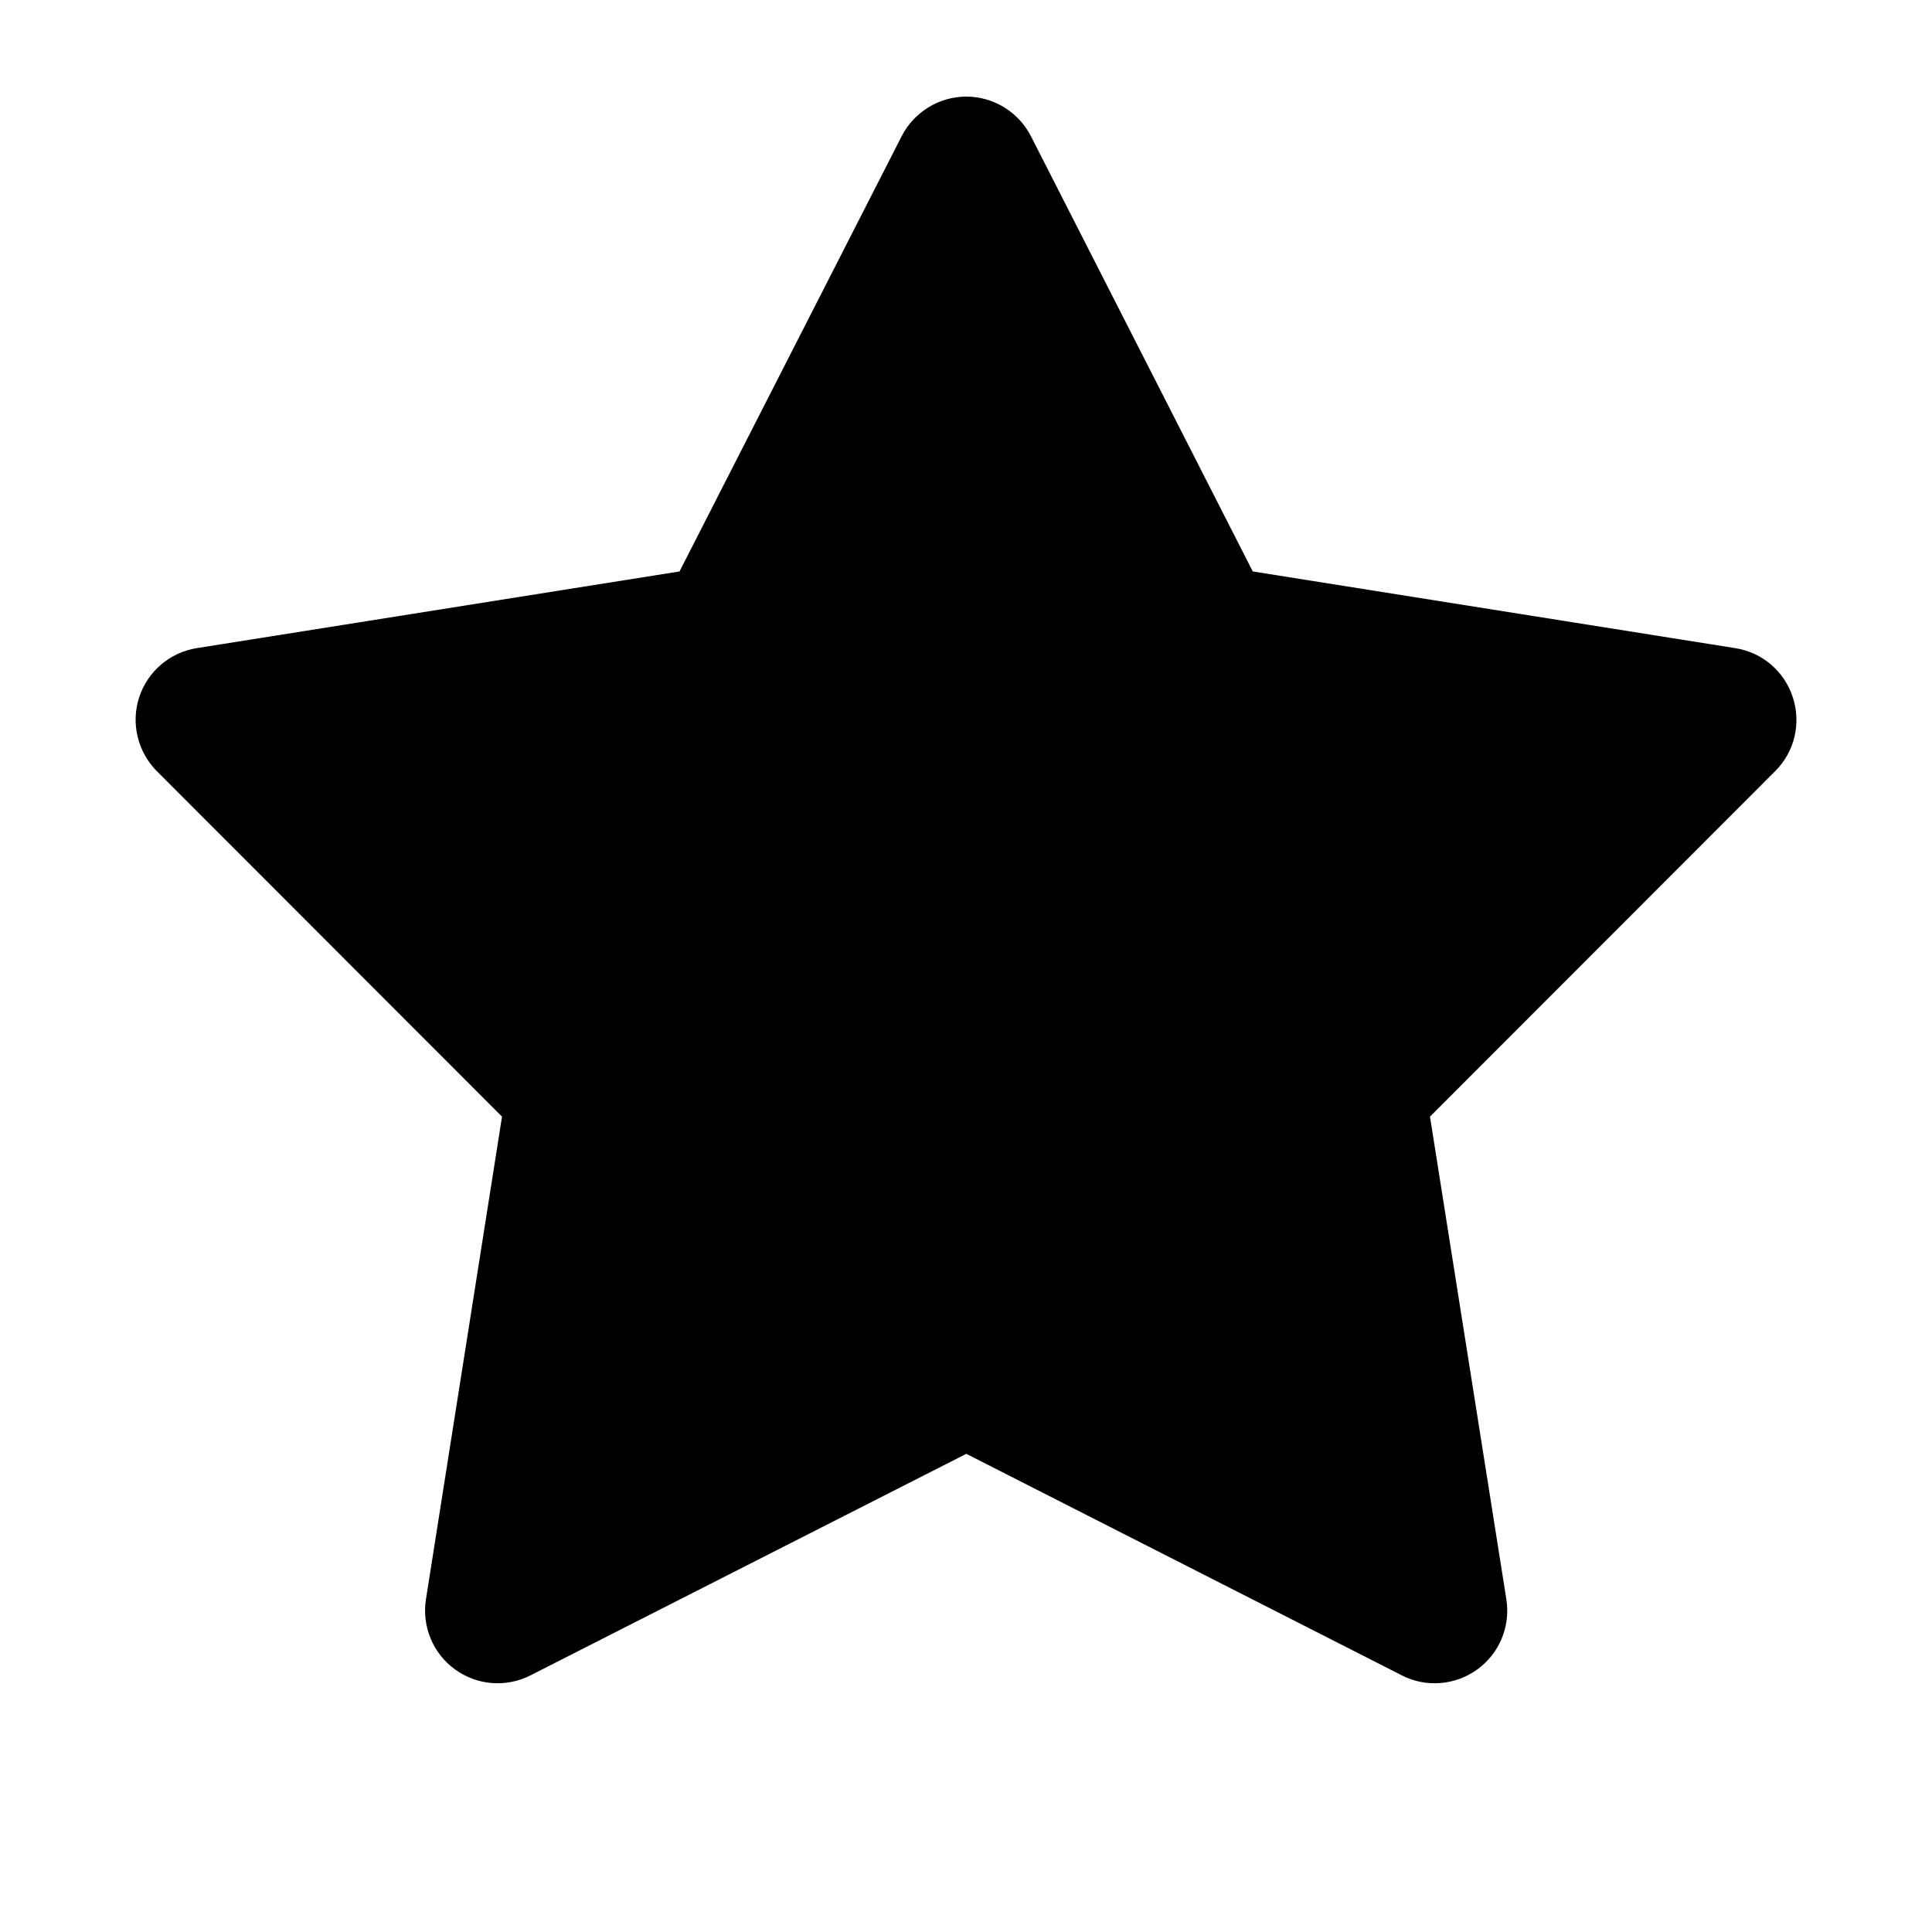
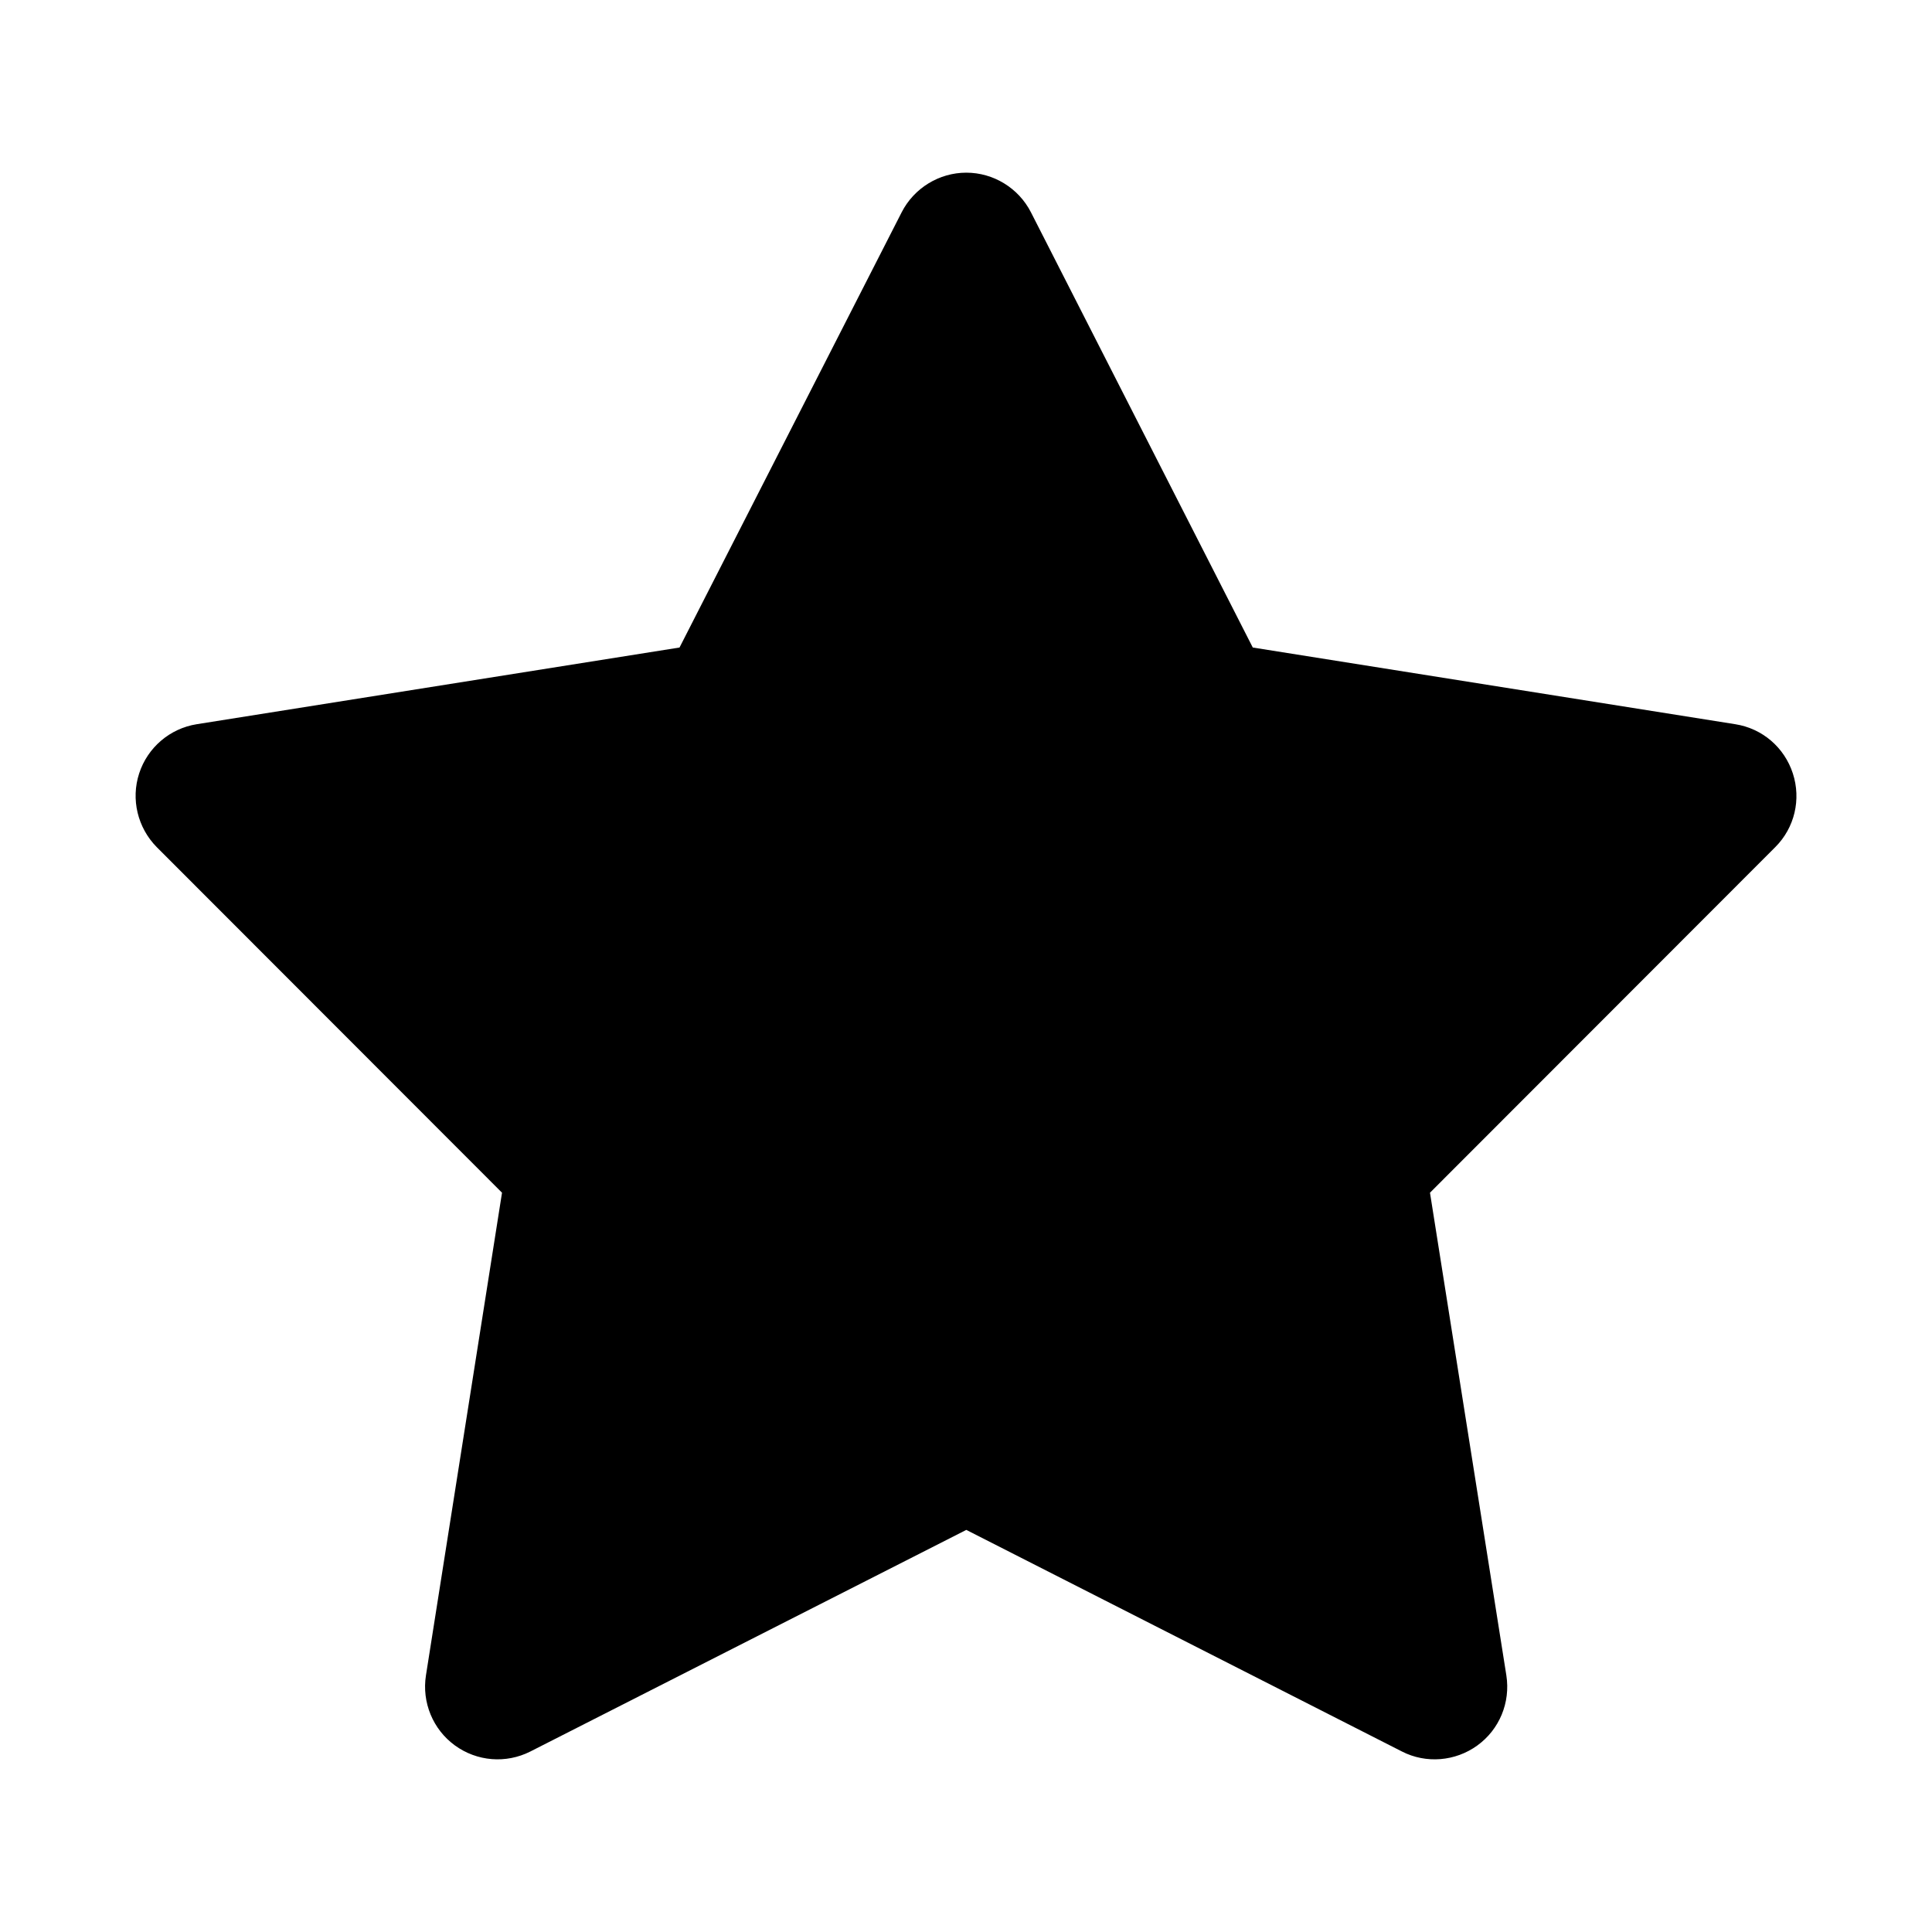
- <svg xmlns="http://www.w3.org/2000/svg" viewBox="0 0 640 640">
-   <path d="M341.5 45.1C337.4 37.1 329.1 32 320.1 32C311.1 32 302.8 37.1 298.7 45.1L225.1 189.3L65.2 214.7C56.3 216.1 48.9 222.4 46.1 231C43.3 239.6 45.6 249 51.9 255.4L166.3 369.9L141.1 529.8C139.7 538.7 143.4 547.7 150.7 553C158 558.3 167.6 559.1 175.7 555L320.1 481.6L464.4 555C472.4 559.1 482.1 558.3 489.4 553C496.7 547.7 500.4 538.8 499 529.8L473.7 369.9L588.1 255.4C594.5 249 596.7 239.6 593.9 231C591.1 222.4 583.8 216.1 574.8 214.7L415 189.3L341.5 45.1z" />
+ <svg xmlns="http://www.w3.org/2000/svg" version="1.1" id="Слой_1" x="0px" y="0px" viewBox="0 0 640 640" style="enable-background:new 0 0 640 640;" xml:space="preserve">
+   <path d="M341.5,70.3c-4.1-8-12.4-13.1-21.4-13.1s-17.3,5.1-21.4,13.1l-73.6,144.2L65.2,239.9c-8.9,1.4-16.3,7.7-19.1,16.3  c-2.8,8.6-0.5,18,5.8,24.4l114.4,114.5L141.1,555c-1.4,8.9,2.3,17.9,9.6,23.2s16.9,6.1,25,2l144.4-73.4l144.3,73.4  c8,4.1,17.7,3.3,25-2c7.3-5.3,11-14.2,9.6-23.2l-25.3-159.9l114.4-114.5c6.4-6.4,8.6-15.8,5.8-24.4c-2.8-8.6-10.1-14.9-19.1-16.3  L415,214.5L341.5,70.3z" />
</svg>
